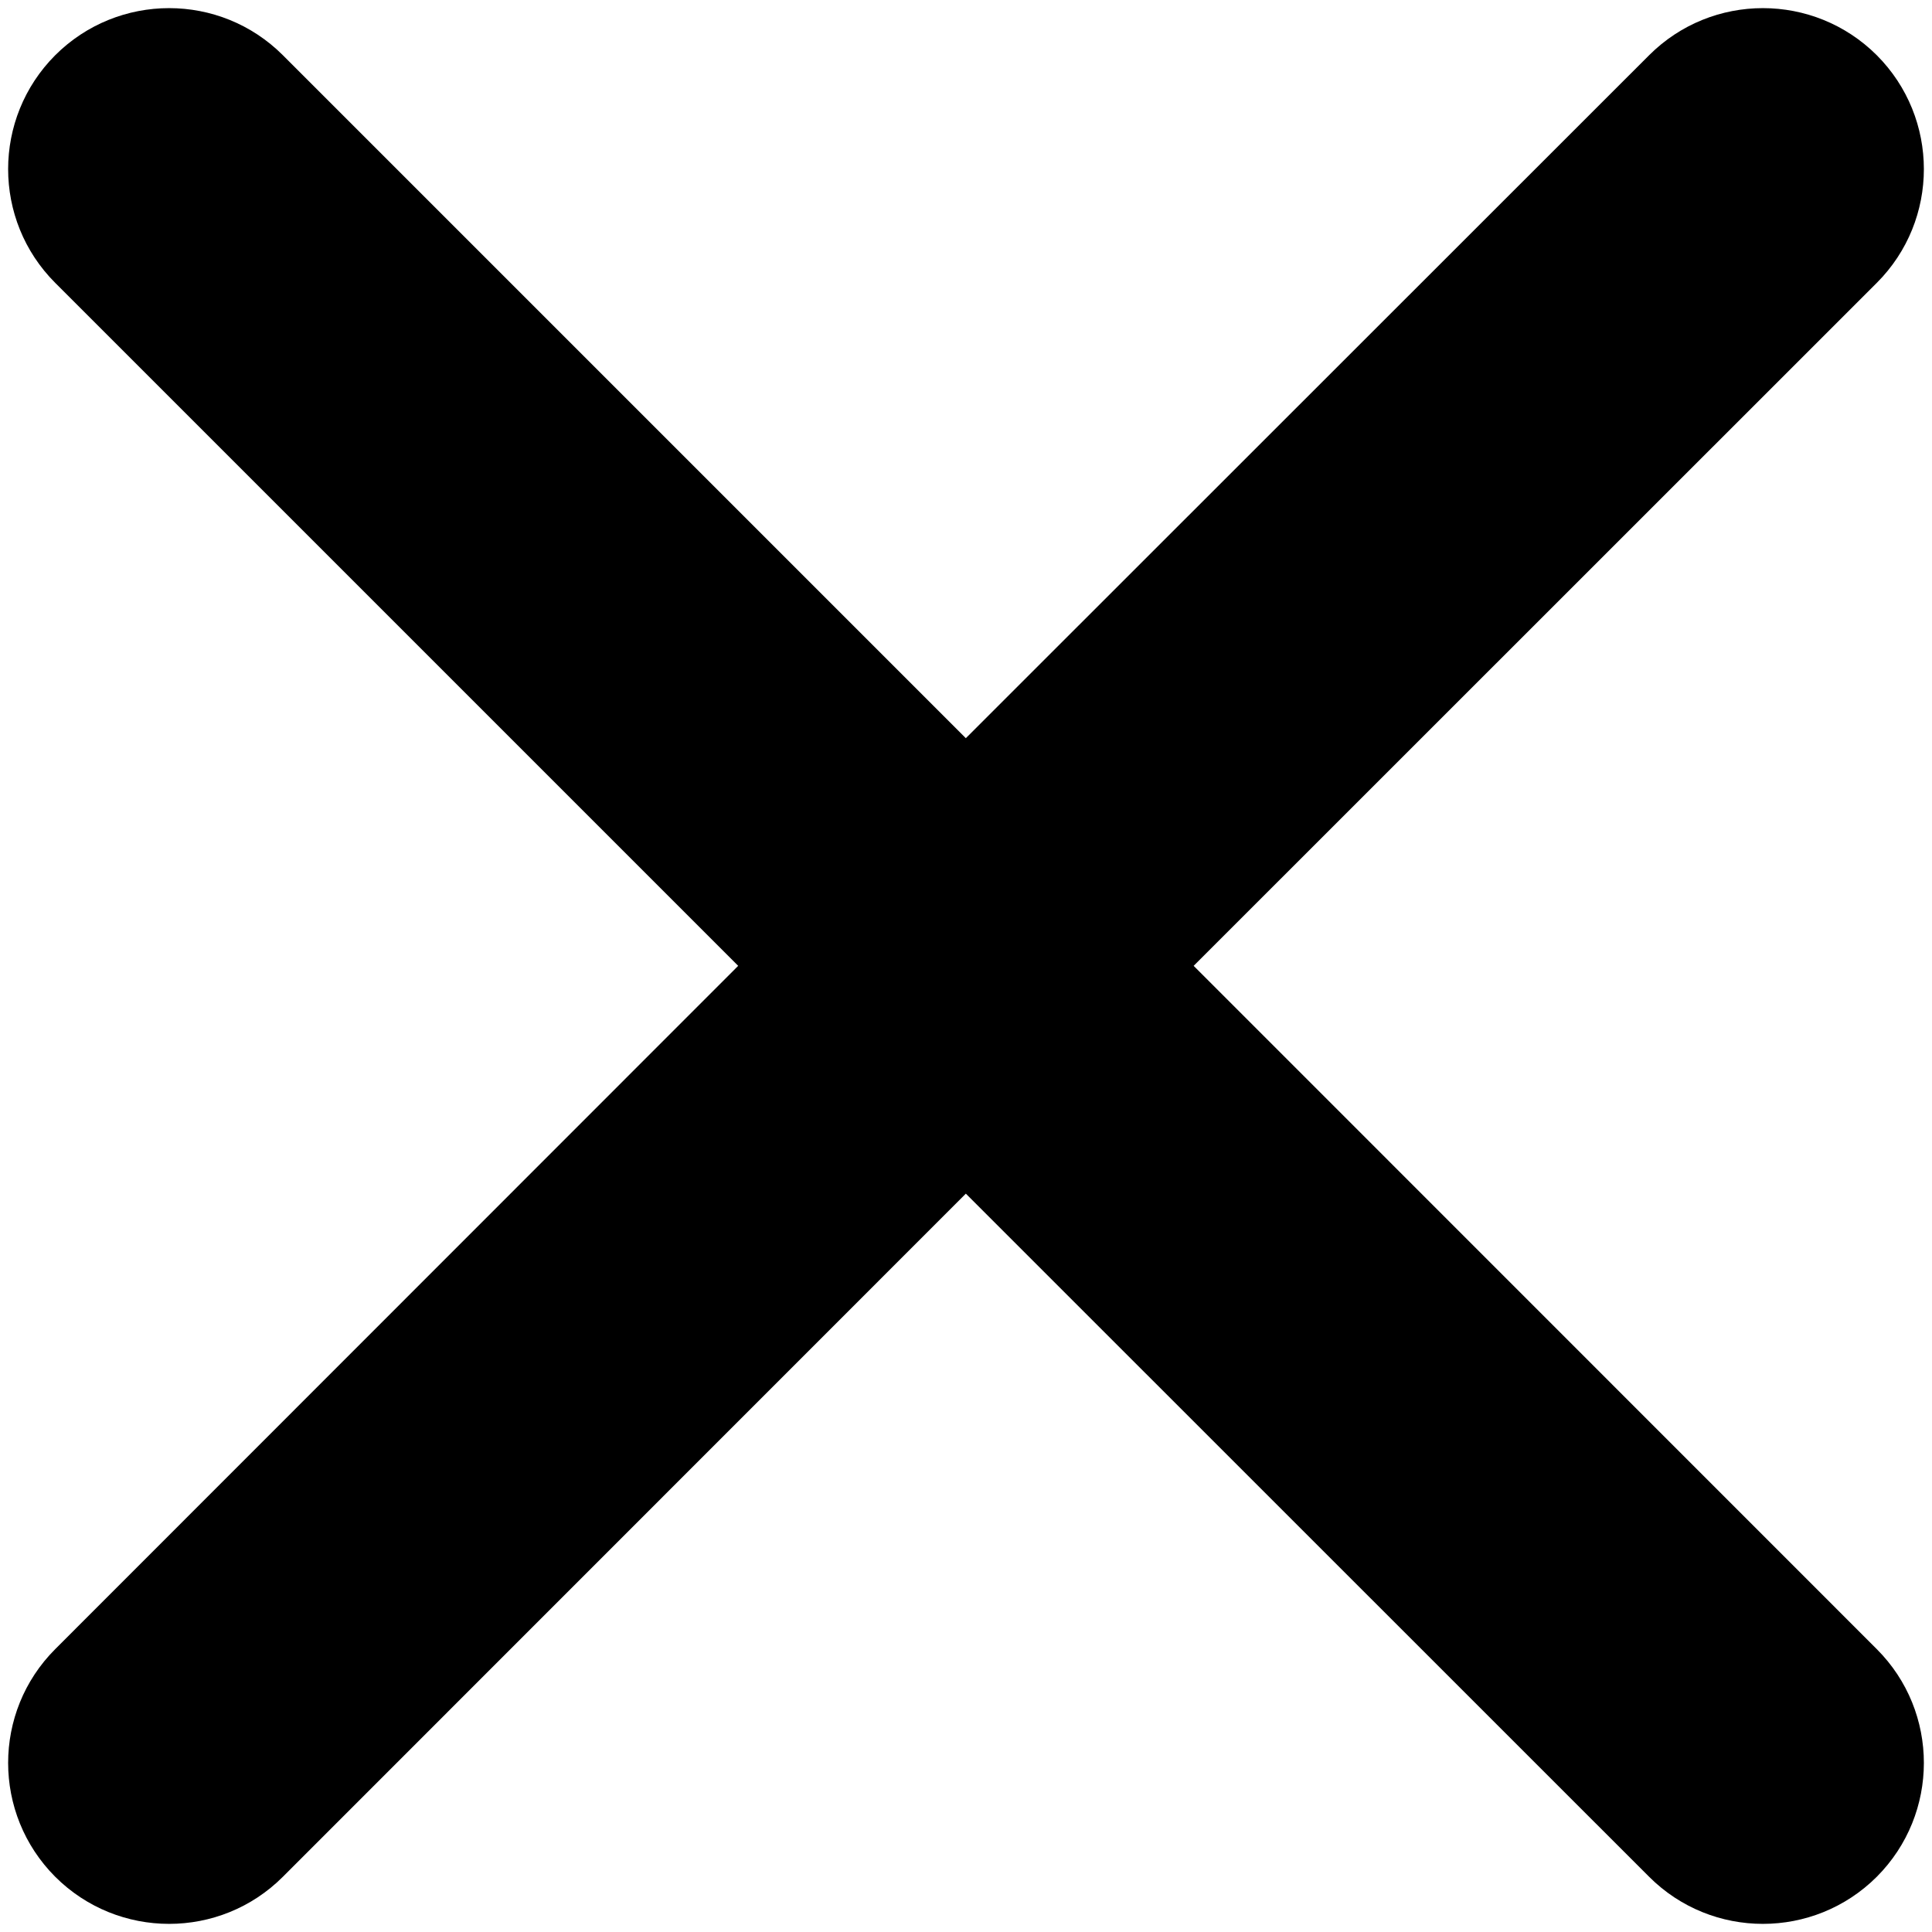
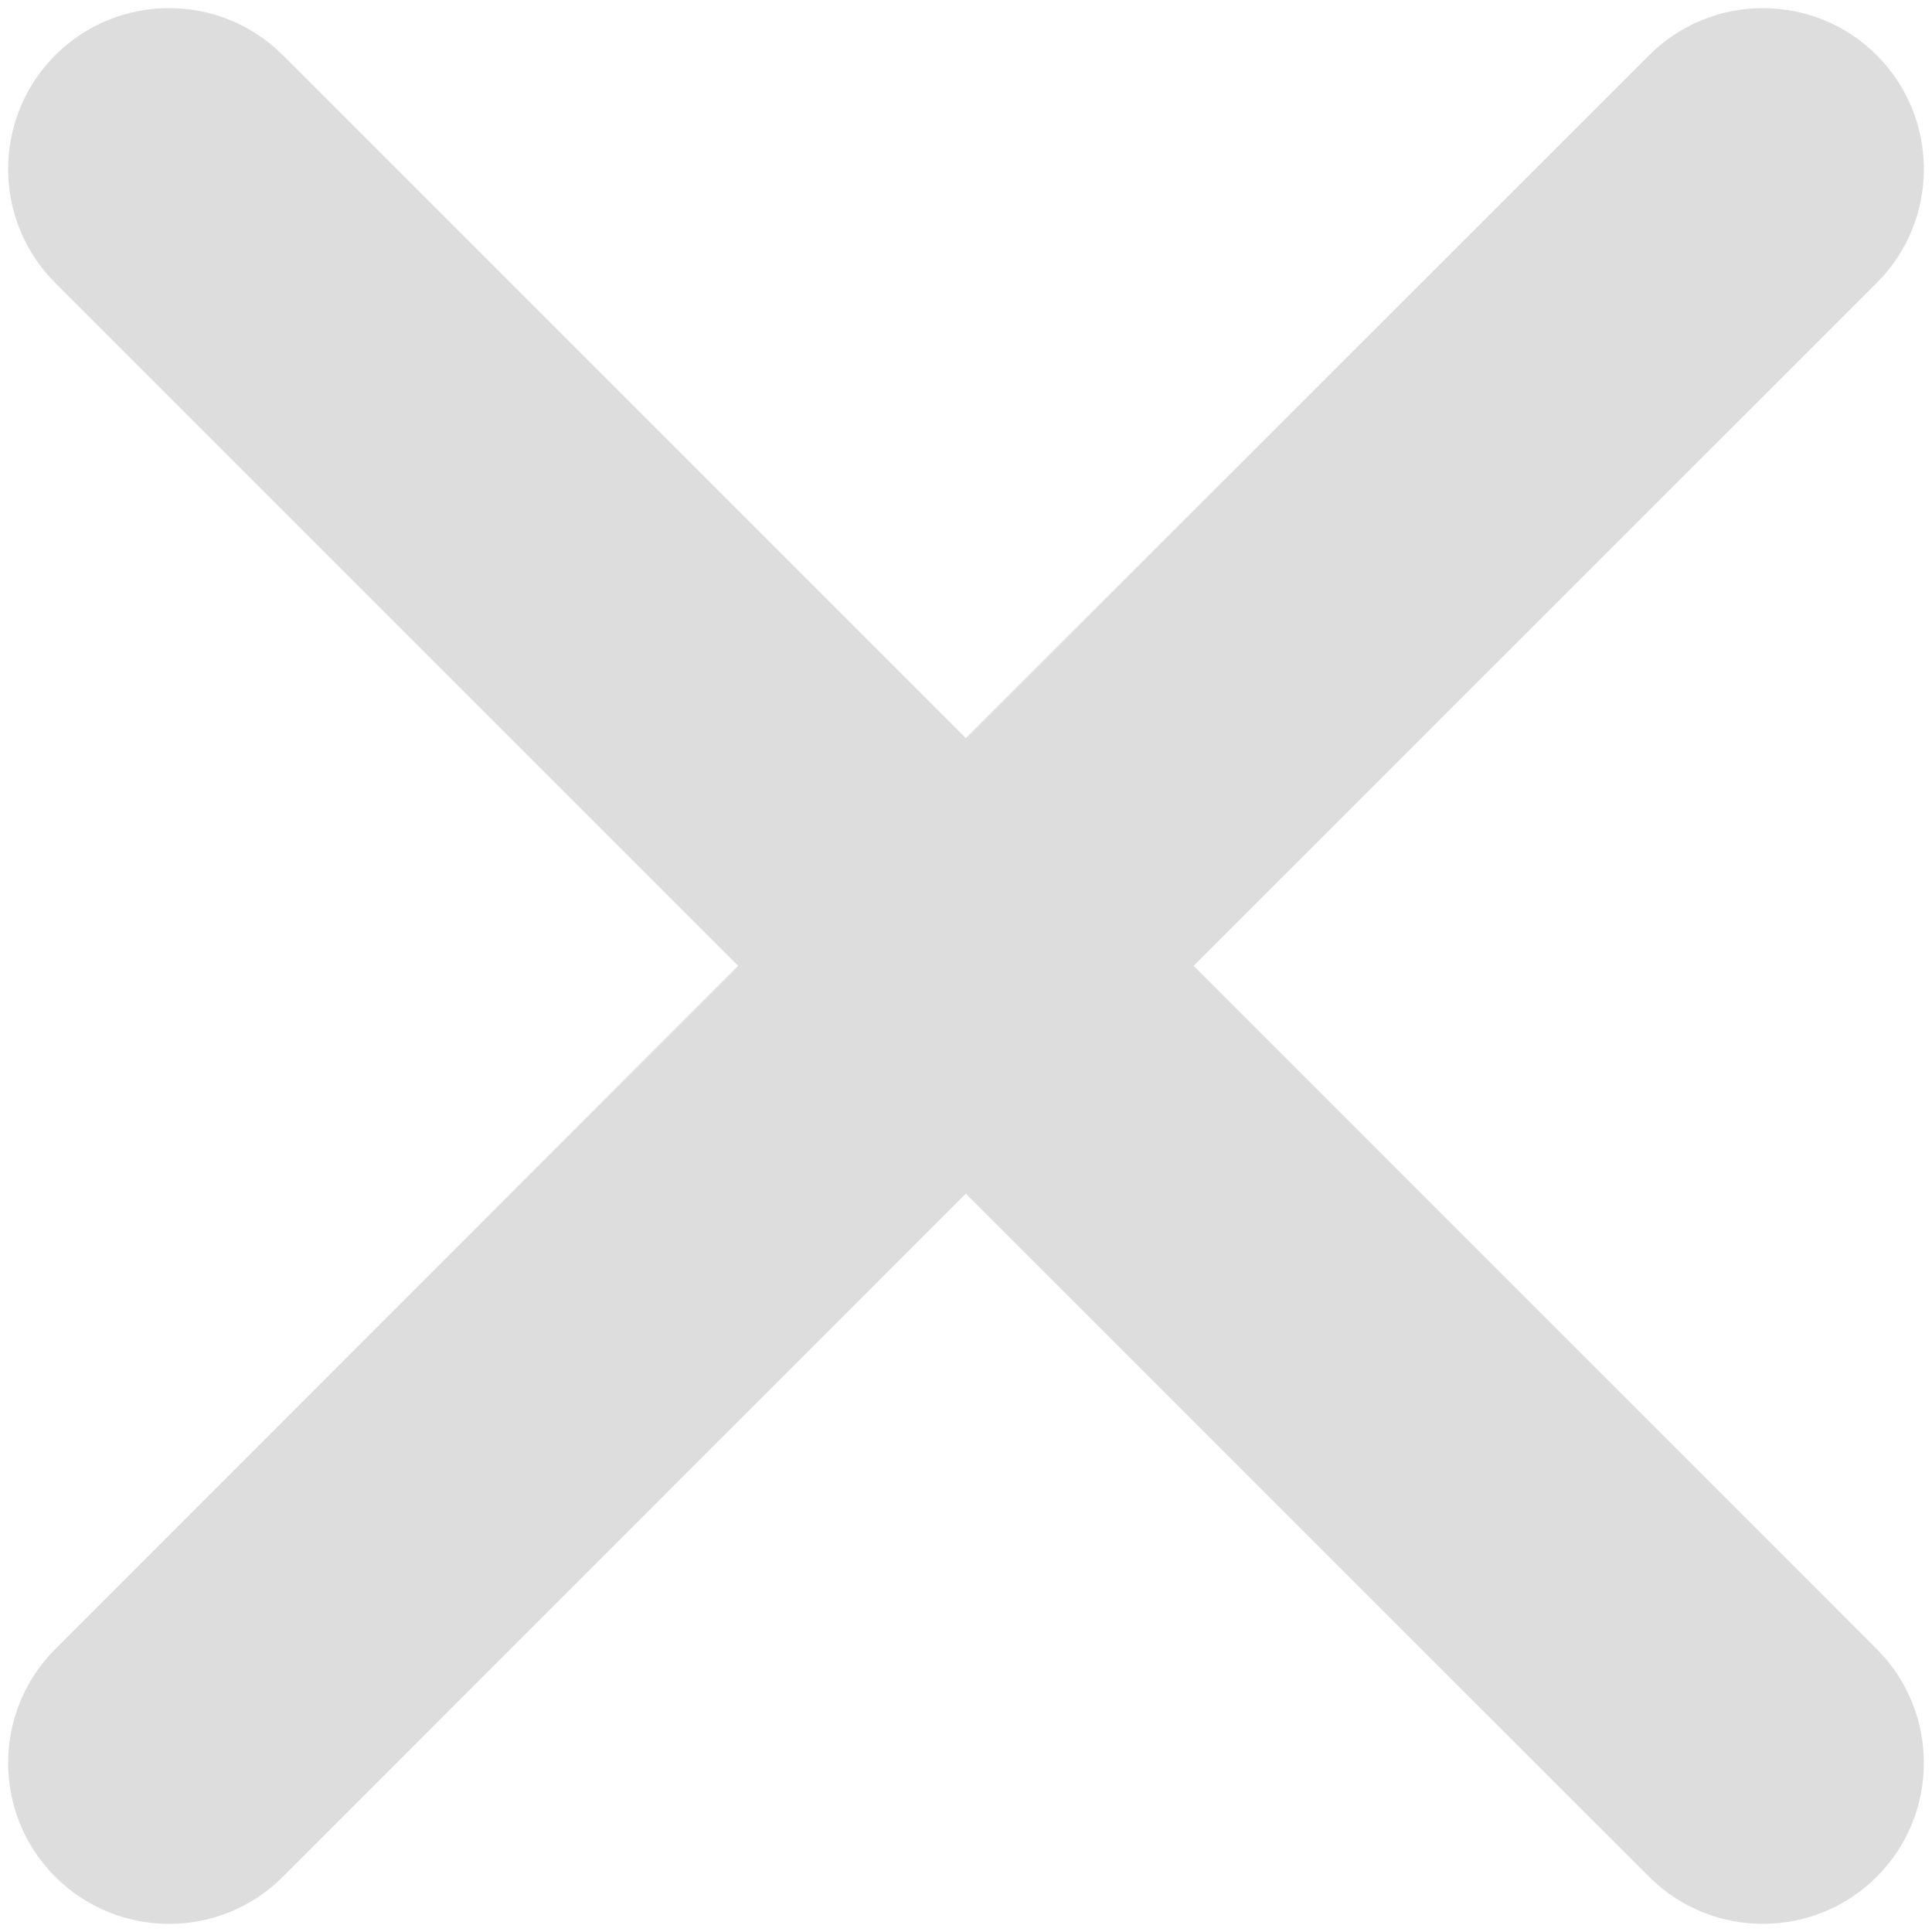
<svg xmlns="http://www.w3.org/2000/svg" viewBox="0 0 12 12" version="1.1">
  <g id="Symbols" stroke="none" stroke-width="1" fill="none" fill-rule="evenodd">
-     <g id="icon/34/close" transform="translate(-11, -11)" fill="currentColor">
+     <g id="icon/34/close" transform="translate(-11, -11)" fill="#ddd">
      <g id="Icon/34/close">
        <path d="M12.757,11.343 L16.999,15.585 L21.243,11.343 C21.633,10.953 22.266,10.953 22.657,11.343 C23.047,11.734 23.047,12.367 22.657,12.757 L18.414,16.999 L22.657,21.243 C23.047,21.633 23.047,22.266 22.657,22.657 C22.266,23.047 21.633,23.047 21.243,22.657 L16.999,18.414 L12.757,22.657 C12.367,23.047 11.734,23.047 11.343,22.657 C10.953,22.266 10.953,21.633 11.343,21.243 L15.585,16.999 L11.343,12.757 C10.953,12.367 10.953,11.734 11.343,11.343 C11.734,10.953 12.367,10.953 12.757,11.343 Z" />
      </g>
    </g>
  </g>
</svg>
